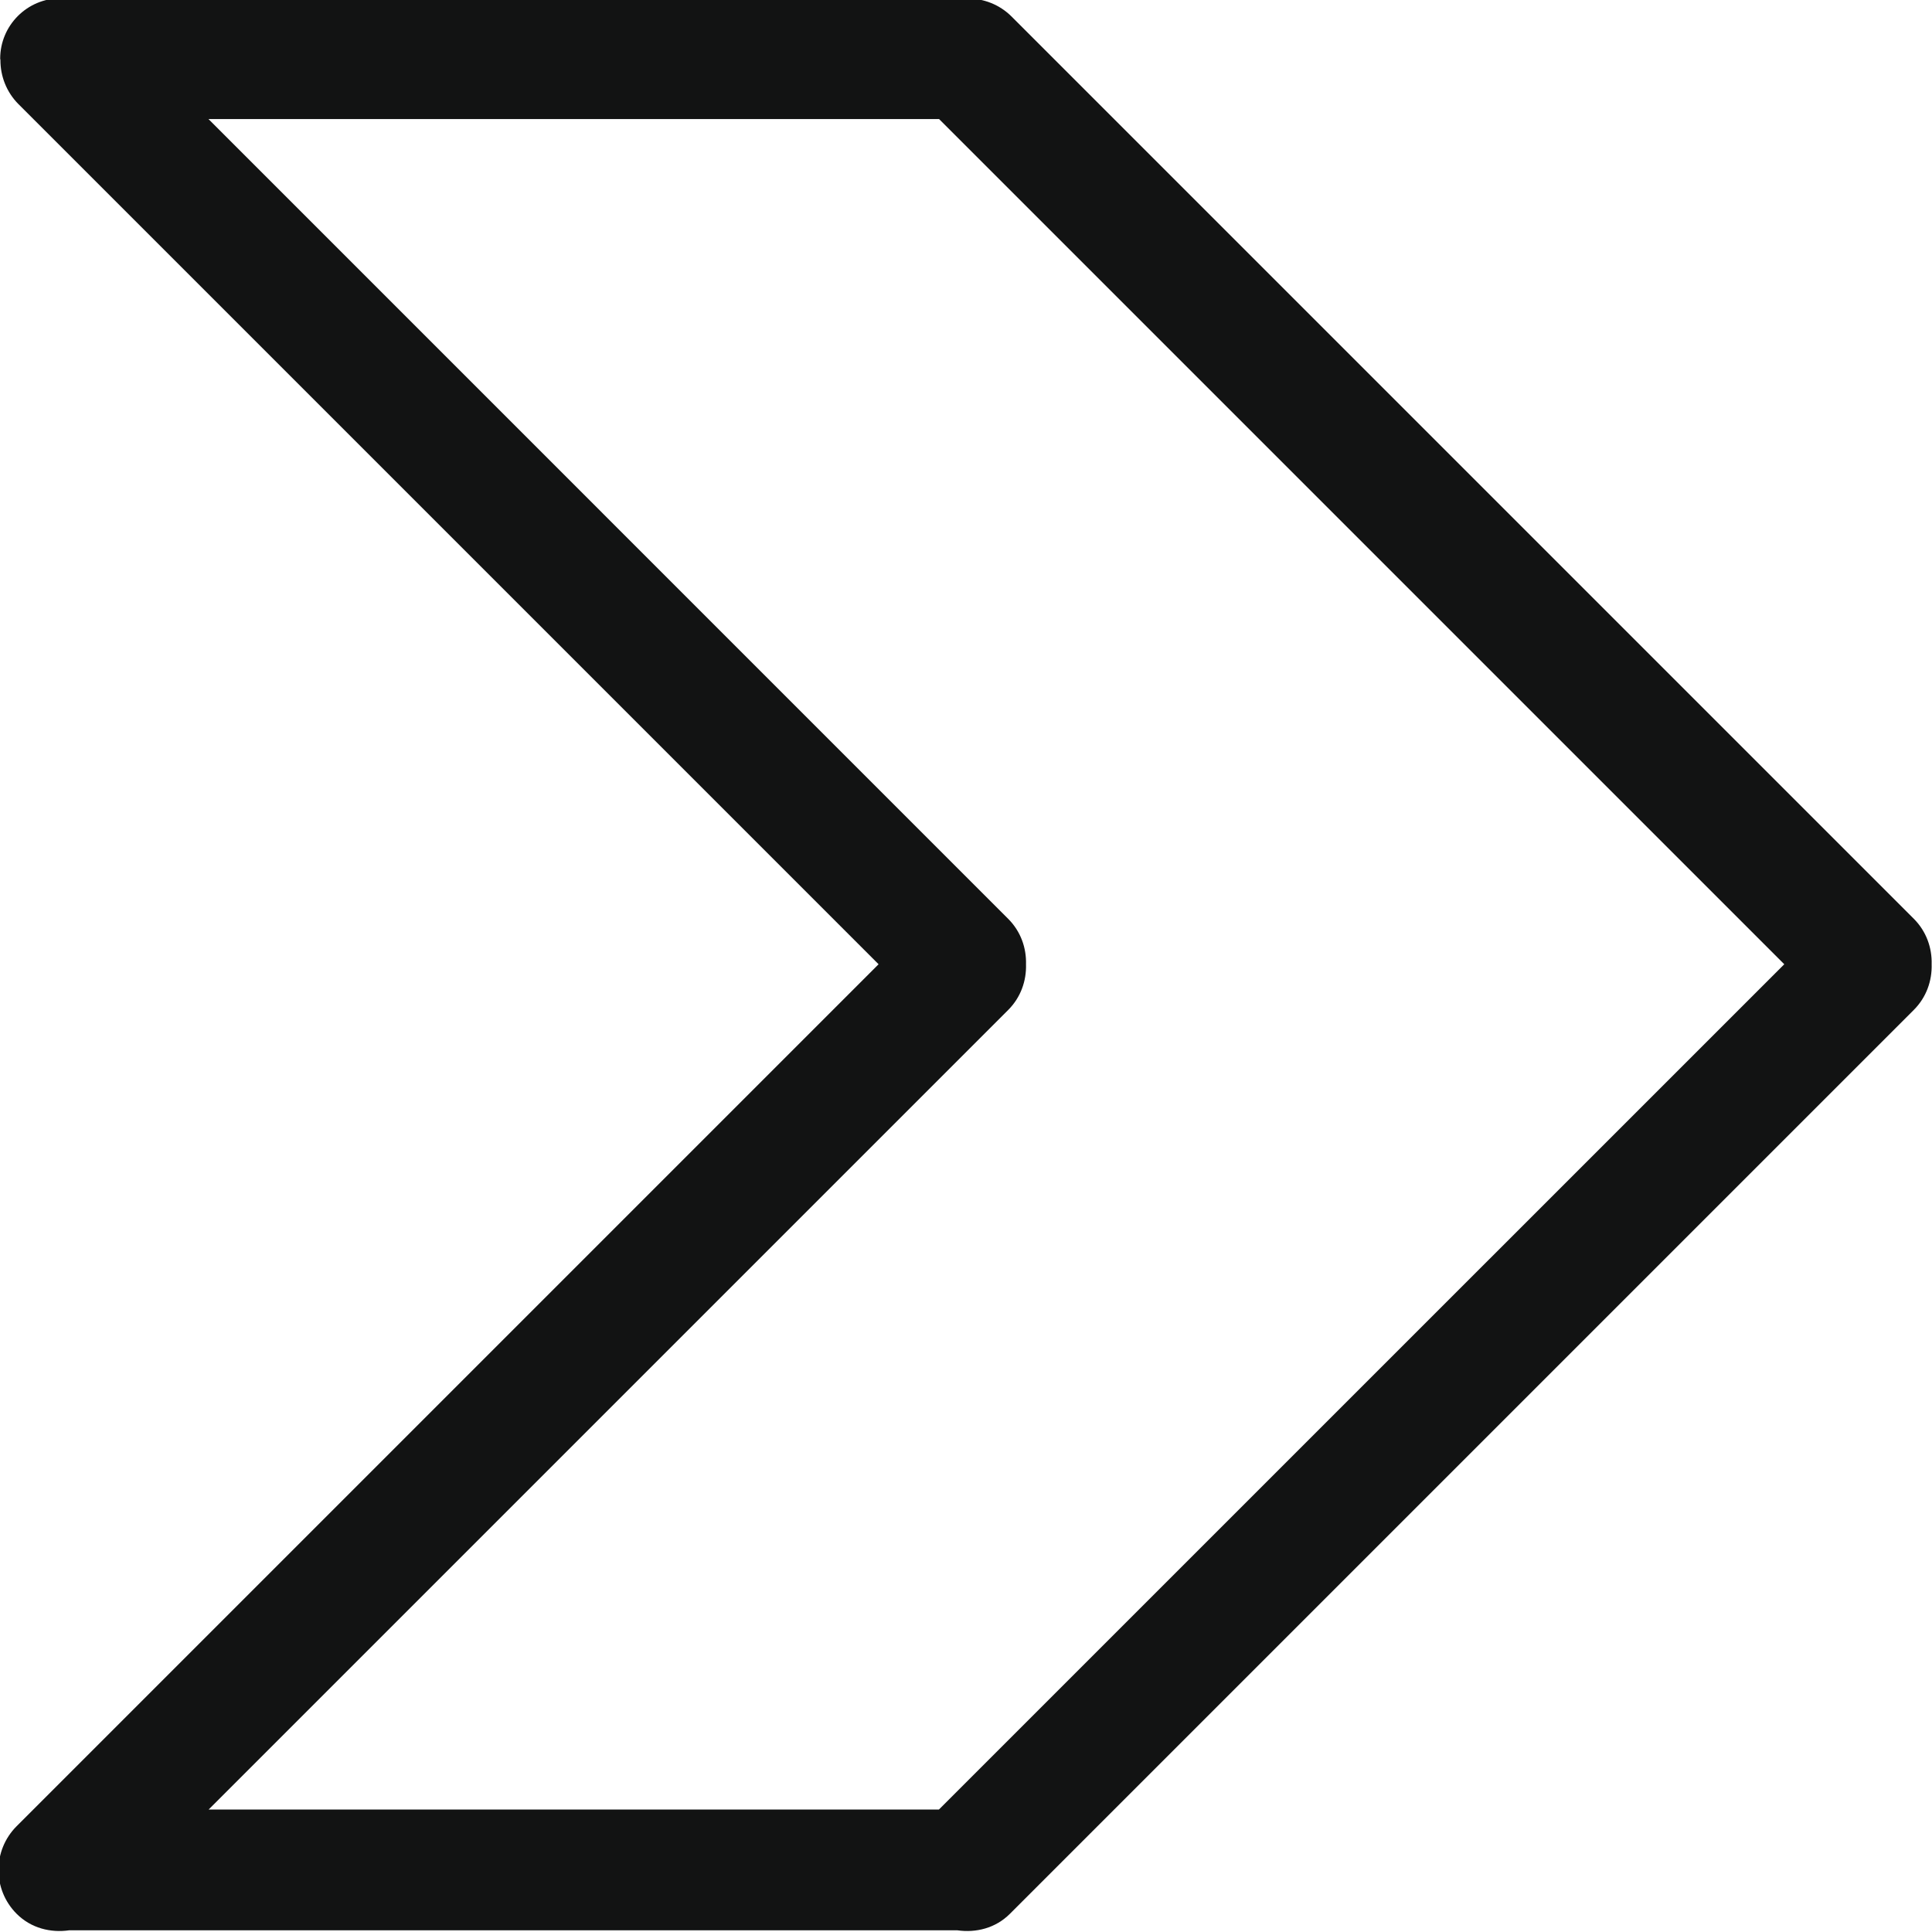
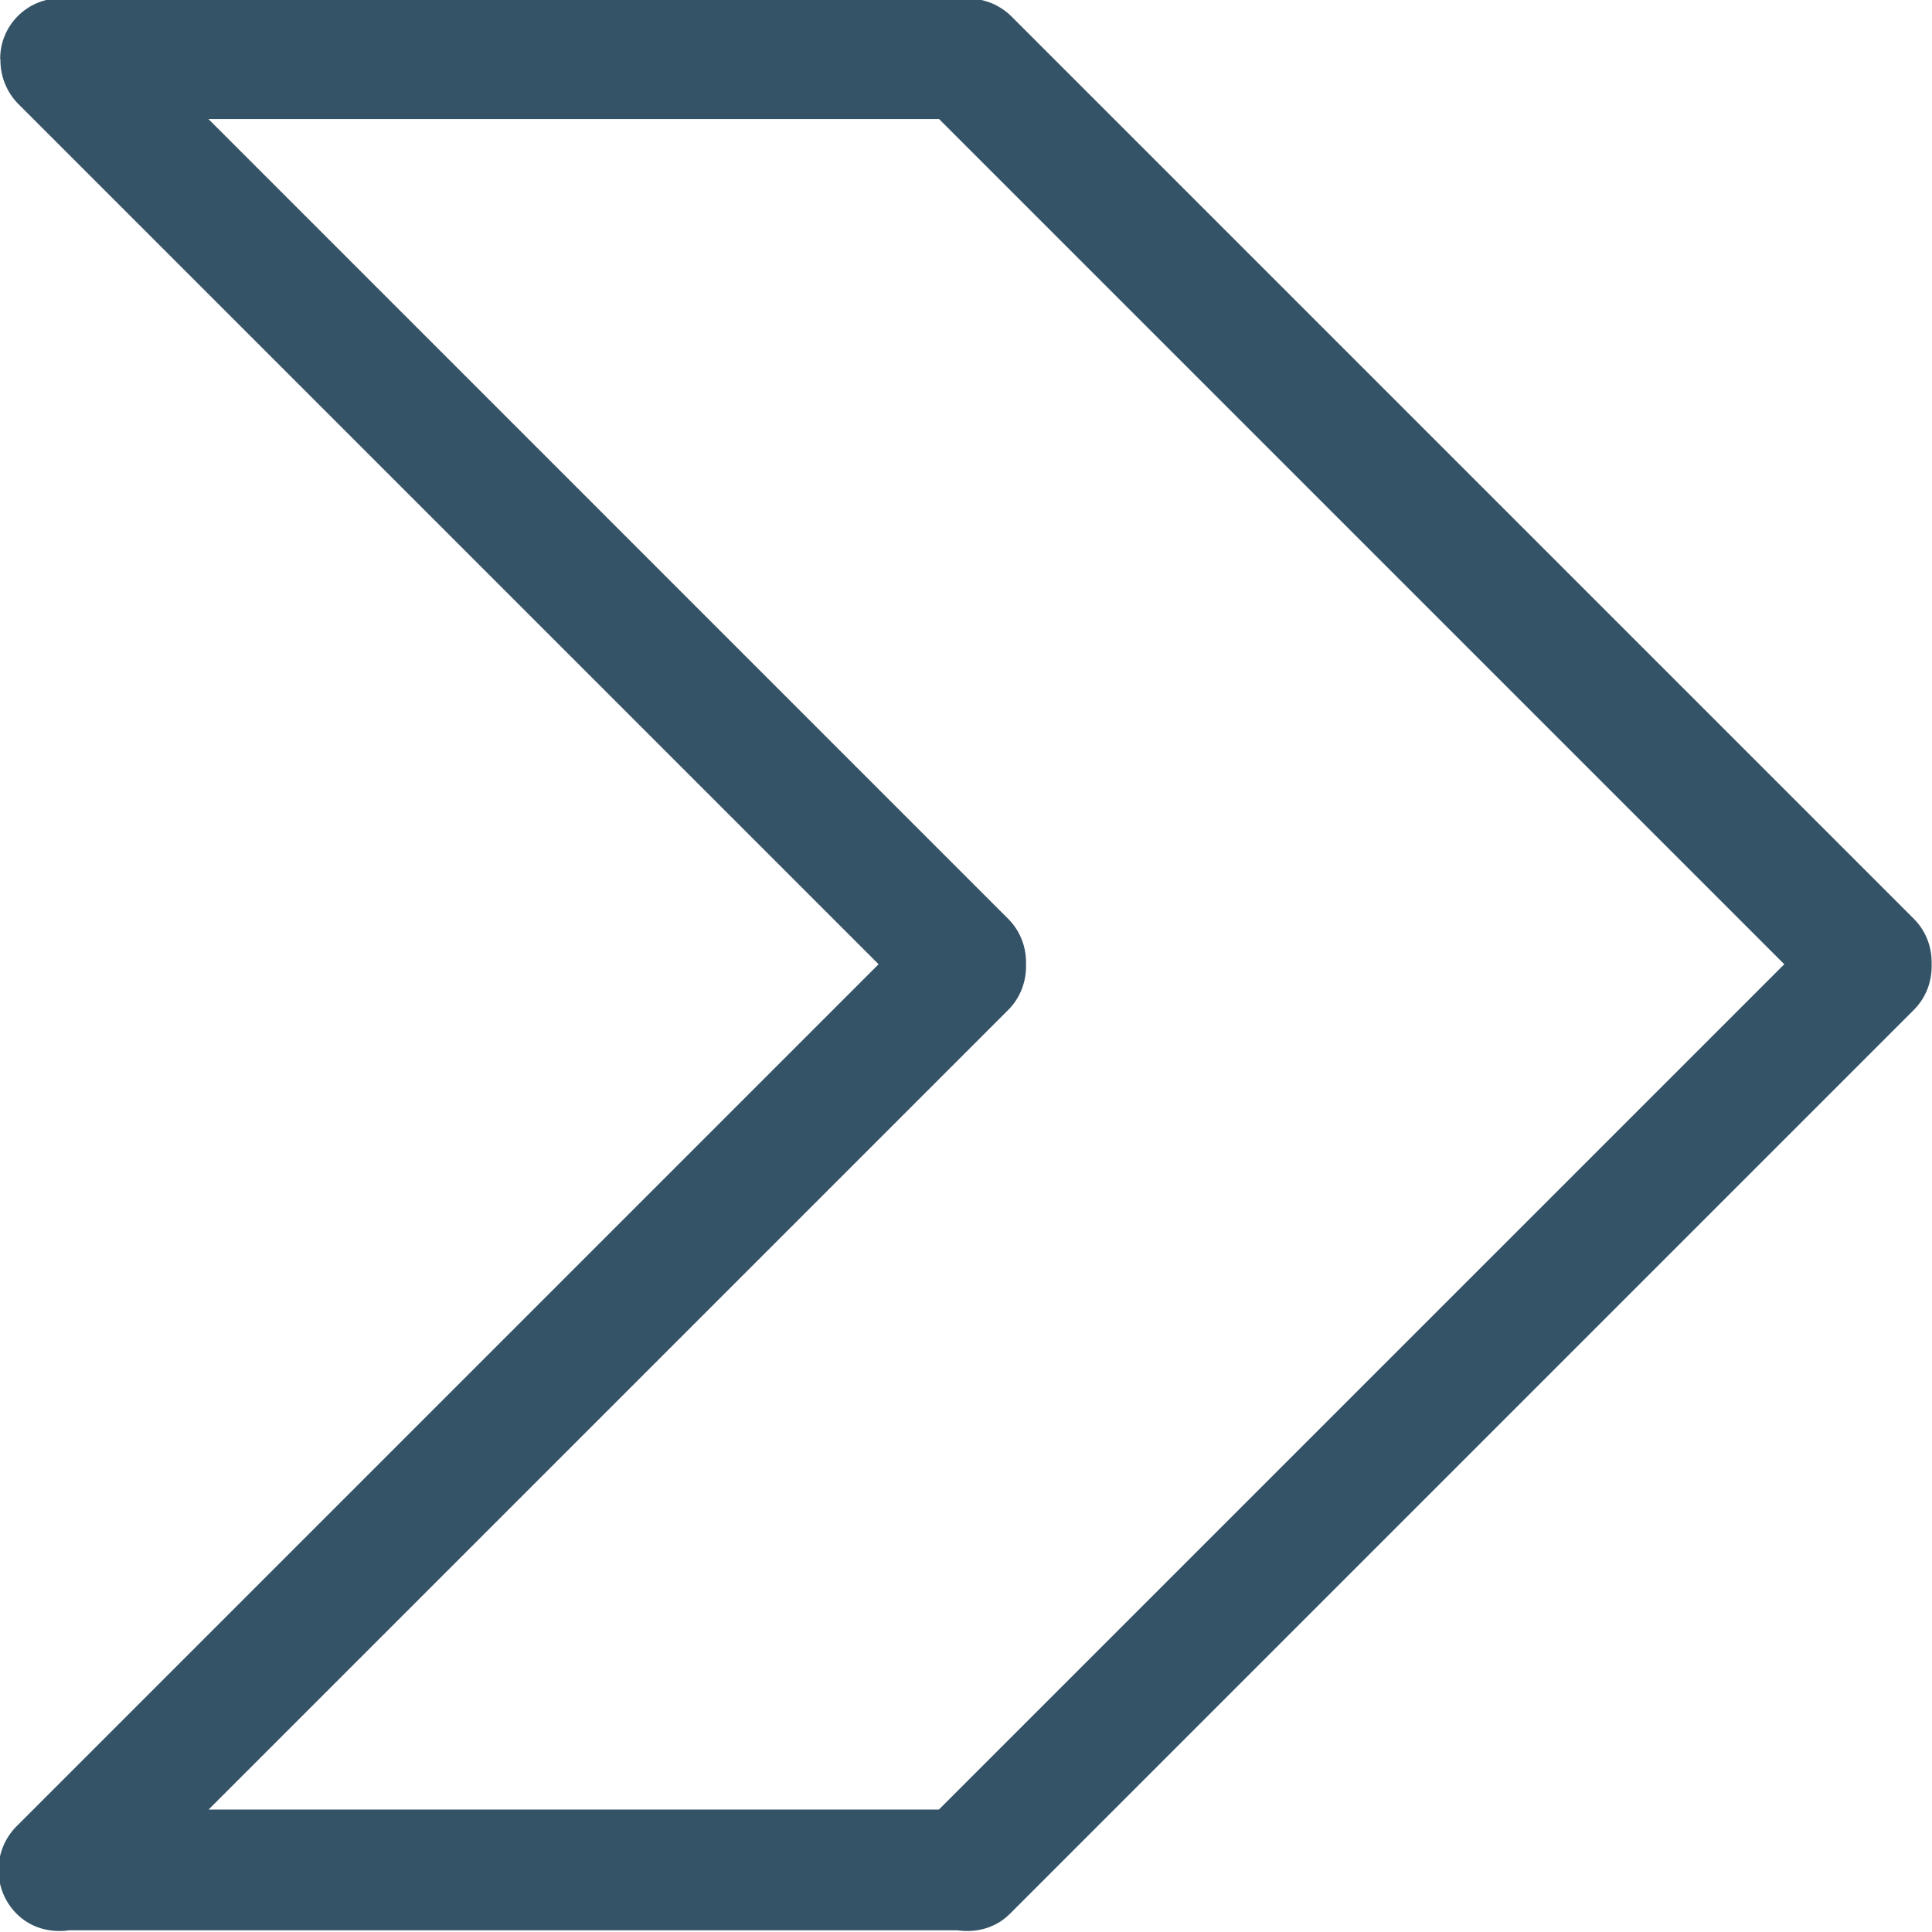
<svg xmlns="http://www.w3.org/2000/svg" enable-background="new 0 0 32 32" id="Слой_1" version="1.1" viewBox="0 0 32 32" xml:space="preserve">
-   <path clip-rule="evenodd" d="M31.7,15.219L16.756,0.275  c-0.202-0.202-0.467-0.301-0.731-0.299c-0.008,0-0.014-0.004-0.022-0.004h-15c-0.552,0-1,0.448-1,1c0,0.008,0.004,0.014,0.004,0.022  C0.006,1.258,0.105,1.523,0.306,1.725l14.246,14.246L0.276,30.247c-0.401,0.401-0.401,1.051,0,1.452  c0.238,0.238,0.561,0.317,0.87,0.273h14.711c0.309,0.044,0.632-0.035,0.87-0.273l14.972-14.972c0.208-0.208,0.303-0.482,0.295-0.755  C32.002,15.701,31.907,15.427,31.7,15.219z M15.551,29.972H3.455l13.244-13.244c0.208-0.208,0.303-0.482,0.295-0.755  c0.008-0.272-0.087-0.546-0.295-0.754L3.453,1.972h12.101l13.999,13.999L15.551,29.972z" fill="#121313" fill-rule="evenodd" id="Border_Arrow_Right" />
+   <path clip-rule="evenodd" d="M31.7,15.219L16.756,0.275  c-0.202-0.202-0.467-0.301-0.731-0.299c-0.008,0-0.014-0.004-0.022-0.004h-15c-0.552,0-1,0.448-1,1c0,0.008,0.004,0.014,0.004,0.022  C0.006,1.258,0.105,1.523,0.306,1.725l14.246,14.246L0.276,30.247c-0.401,0.401-0.401,1.051,0,1.452  c0.238,0.238,0.561,0.317,0.87,0.273h14.711c0.309,0.044,0.632-0.035,0.87-0.273l14.972-14.972c0.208-0.208,0.303-0.482,0.295-0.755  C32.002,15.701,31.907,15.427,31.7,15.219z M15.551,29.972H3.455l13.244-13.244c0.208-0.208,0.303-0.482,0.295-0.755  c0.008-0.272-0.087-0.546-0.295-0.754L3.453,1.972h12.101l13.999,13.999L15.551,29.972z" fill="#355366" fill-rule="evenodd" id="Border_Arrow_Right" />
  <g />
  <g />
  <g />
  <g />
  <g />
  <g />
</svg>
